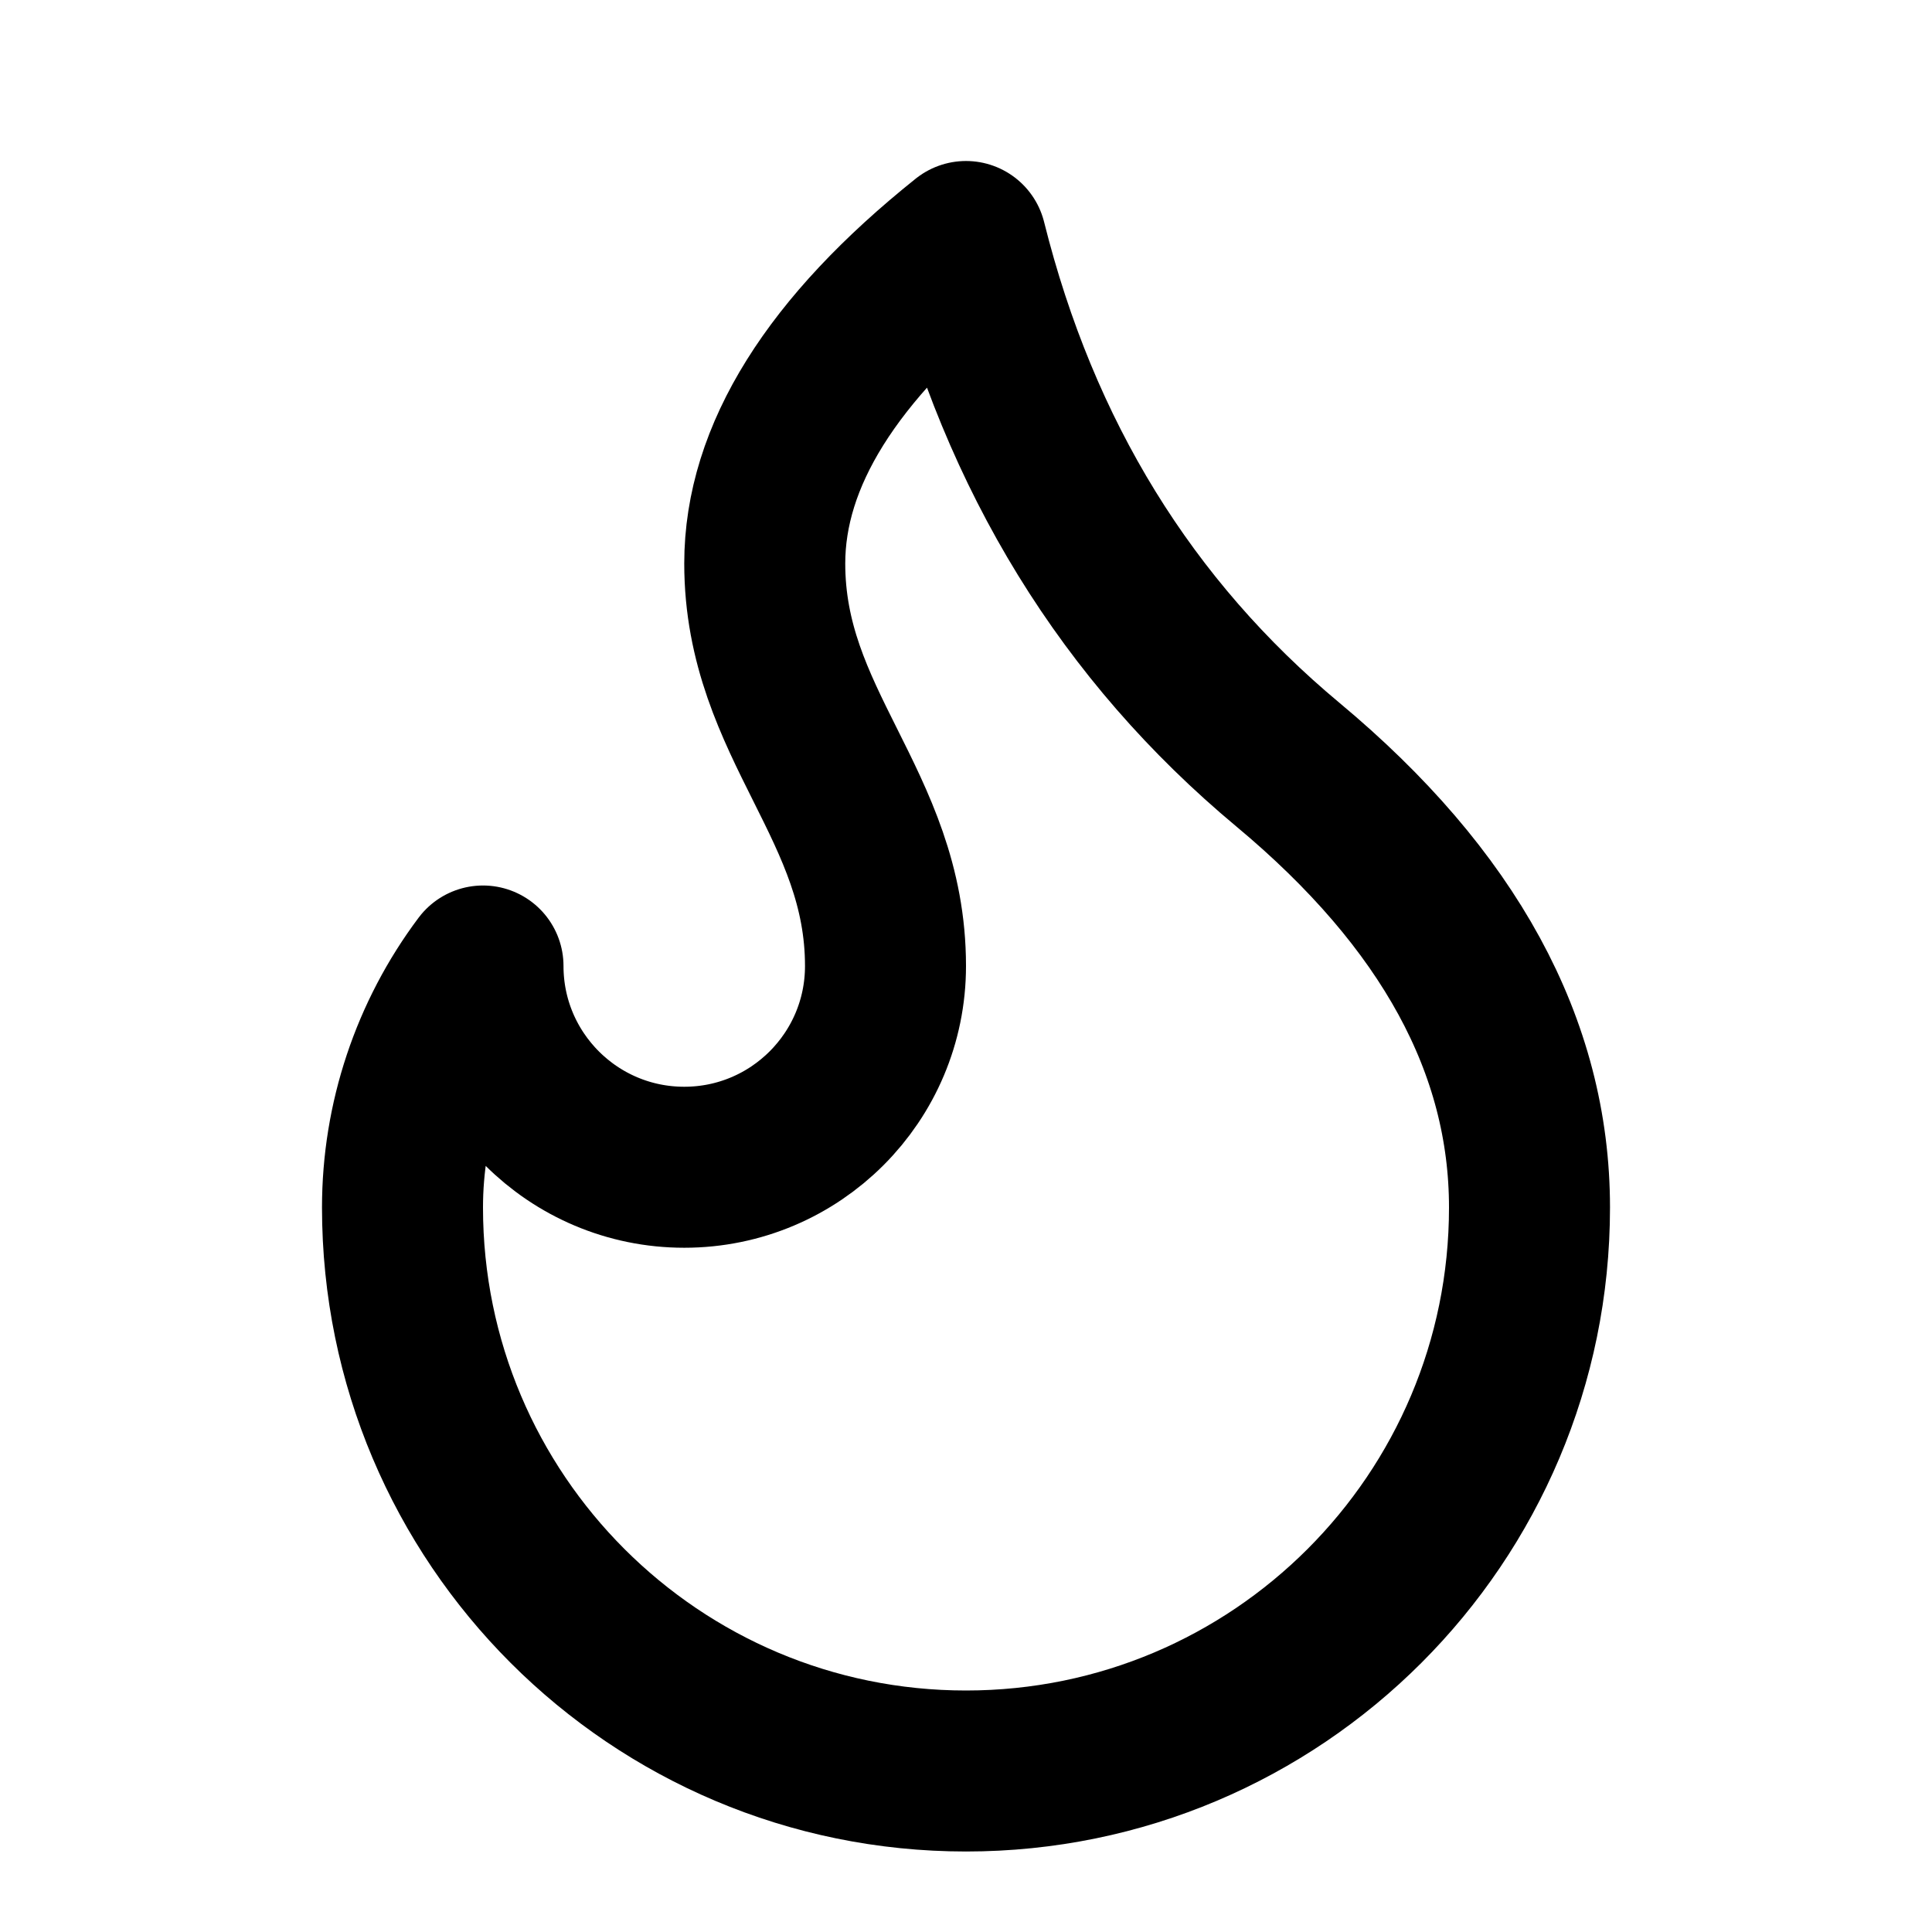
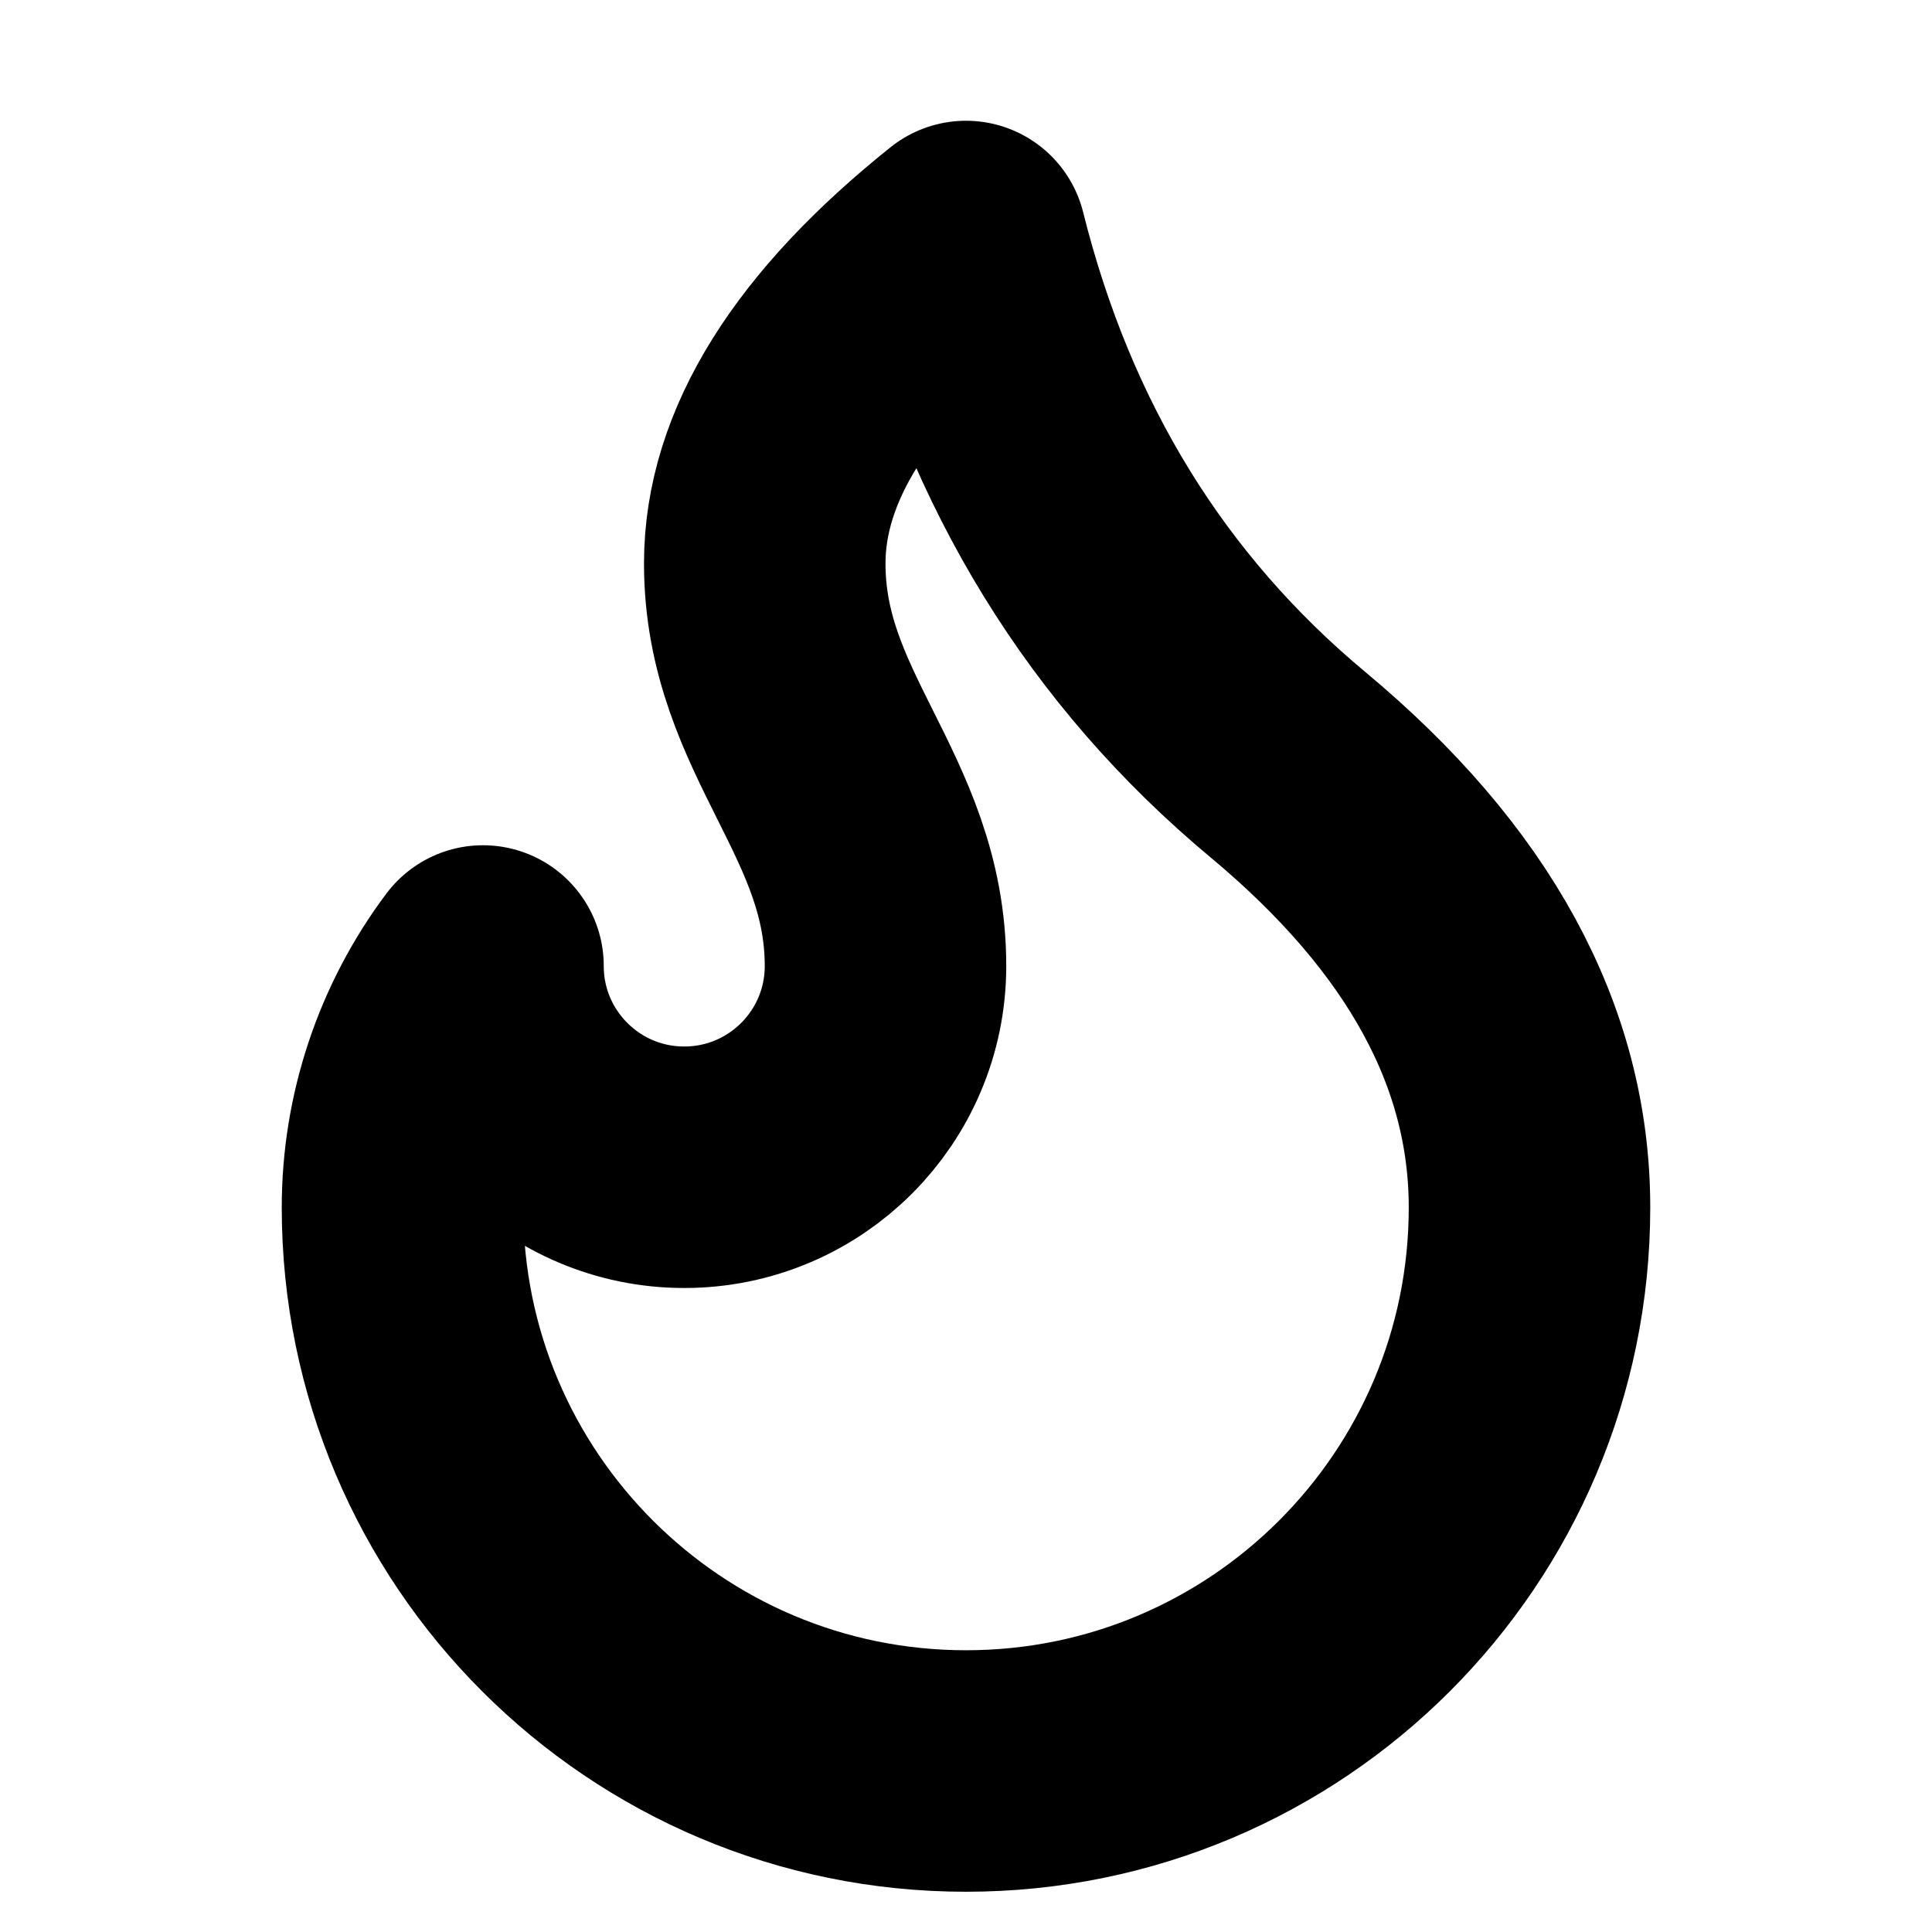
- <svg xmlns="http://www.w3.org/2000/svg" class="lucide lucide-flame" width="100%" height="100%" viewBox="0 0 24 24" fill="none" stroke="currentColor" stroke-width="2" stroke-linecap="round" stroke-linejoin="round" aria-hidden="true" focusable="false">
+ <svg xmlns="http://www.w3.org/2000/svg" class="lucide lucide-flame" width="100%" height="100%" viewBox="0 0 24 24" fill="none" stroke="currentColor" stroke-width="3" stroke-linecap="round" stroke-linejoin="round" aria-hidden="true" focusable="false">
  <path d="M12 3q1 4 4 6.5t3 5.5a1 1 0 0 1-14 0 5 5 0 0 1 1-3 1 1 0 0 0 5 0c0-2-1.5-3-1.5-5q0-2 2.5-4" />
</svg>
